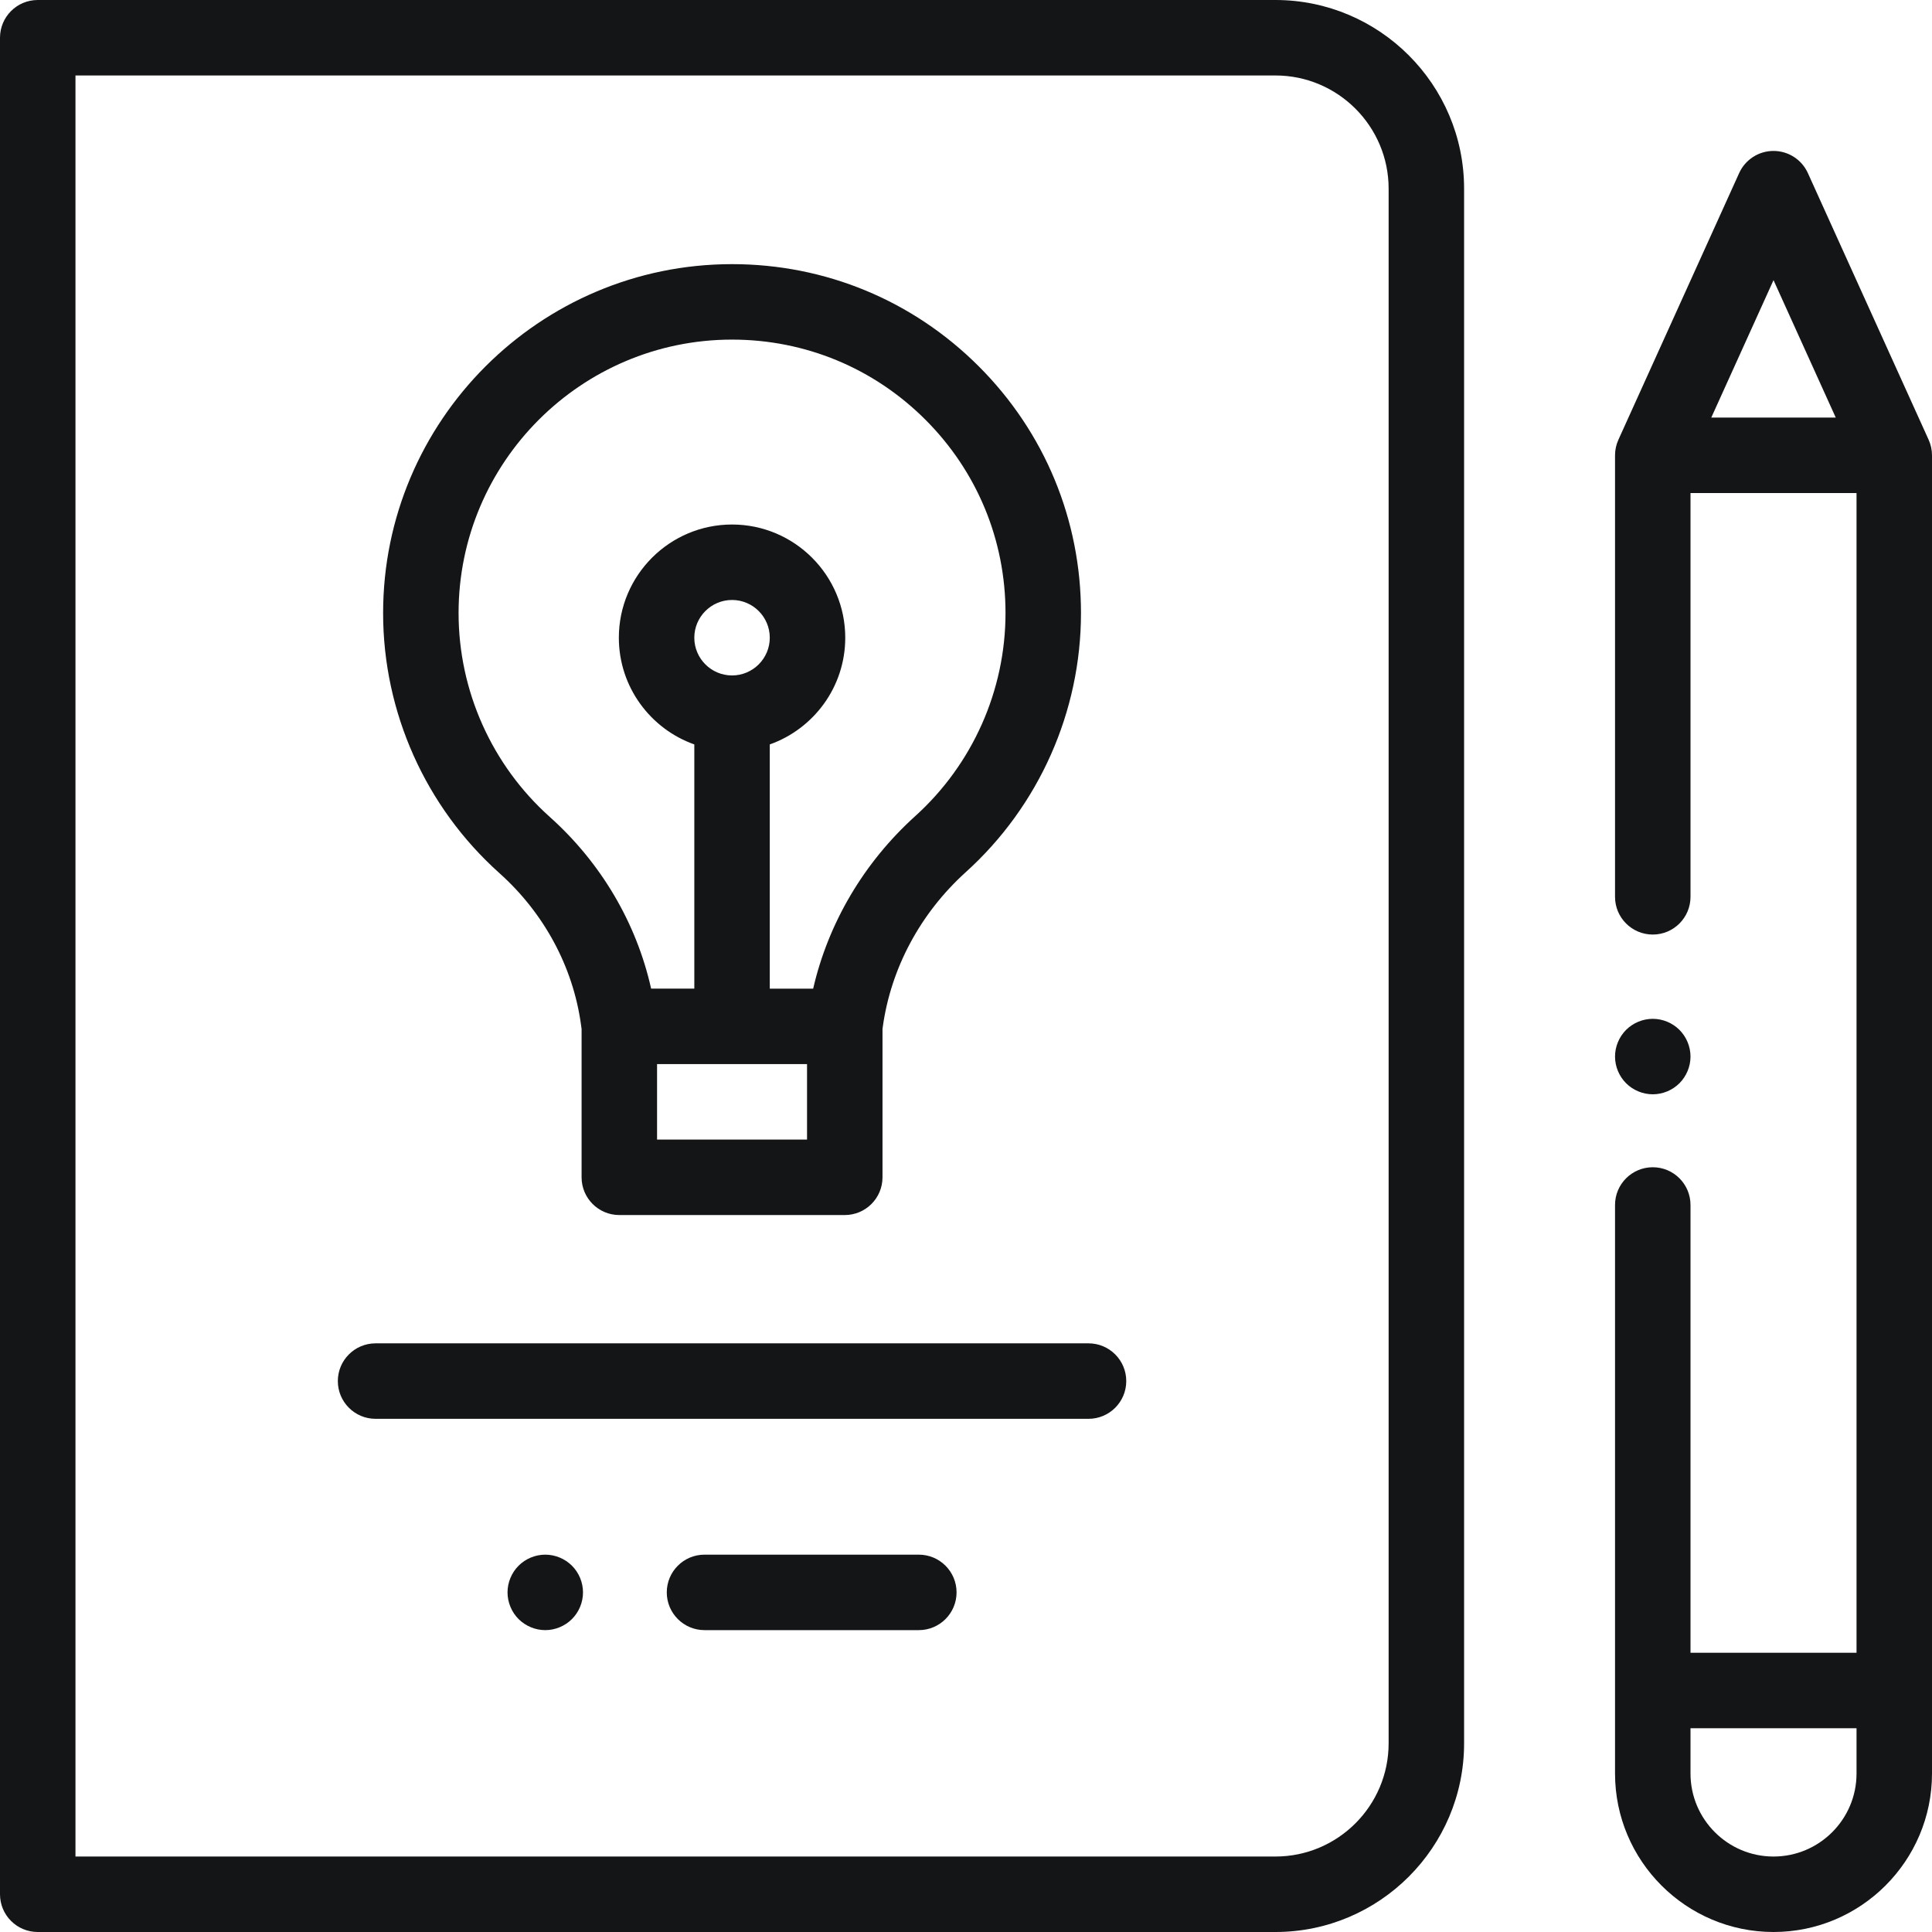
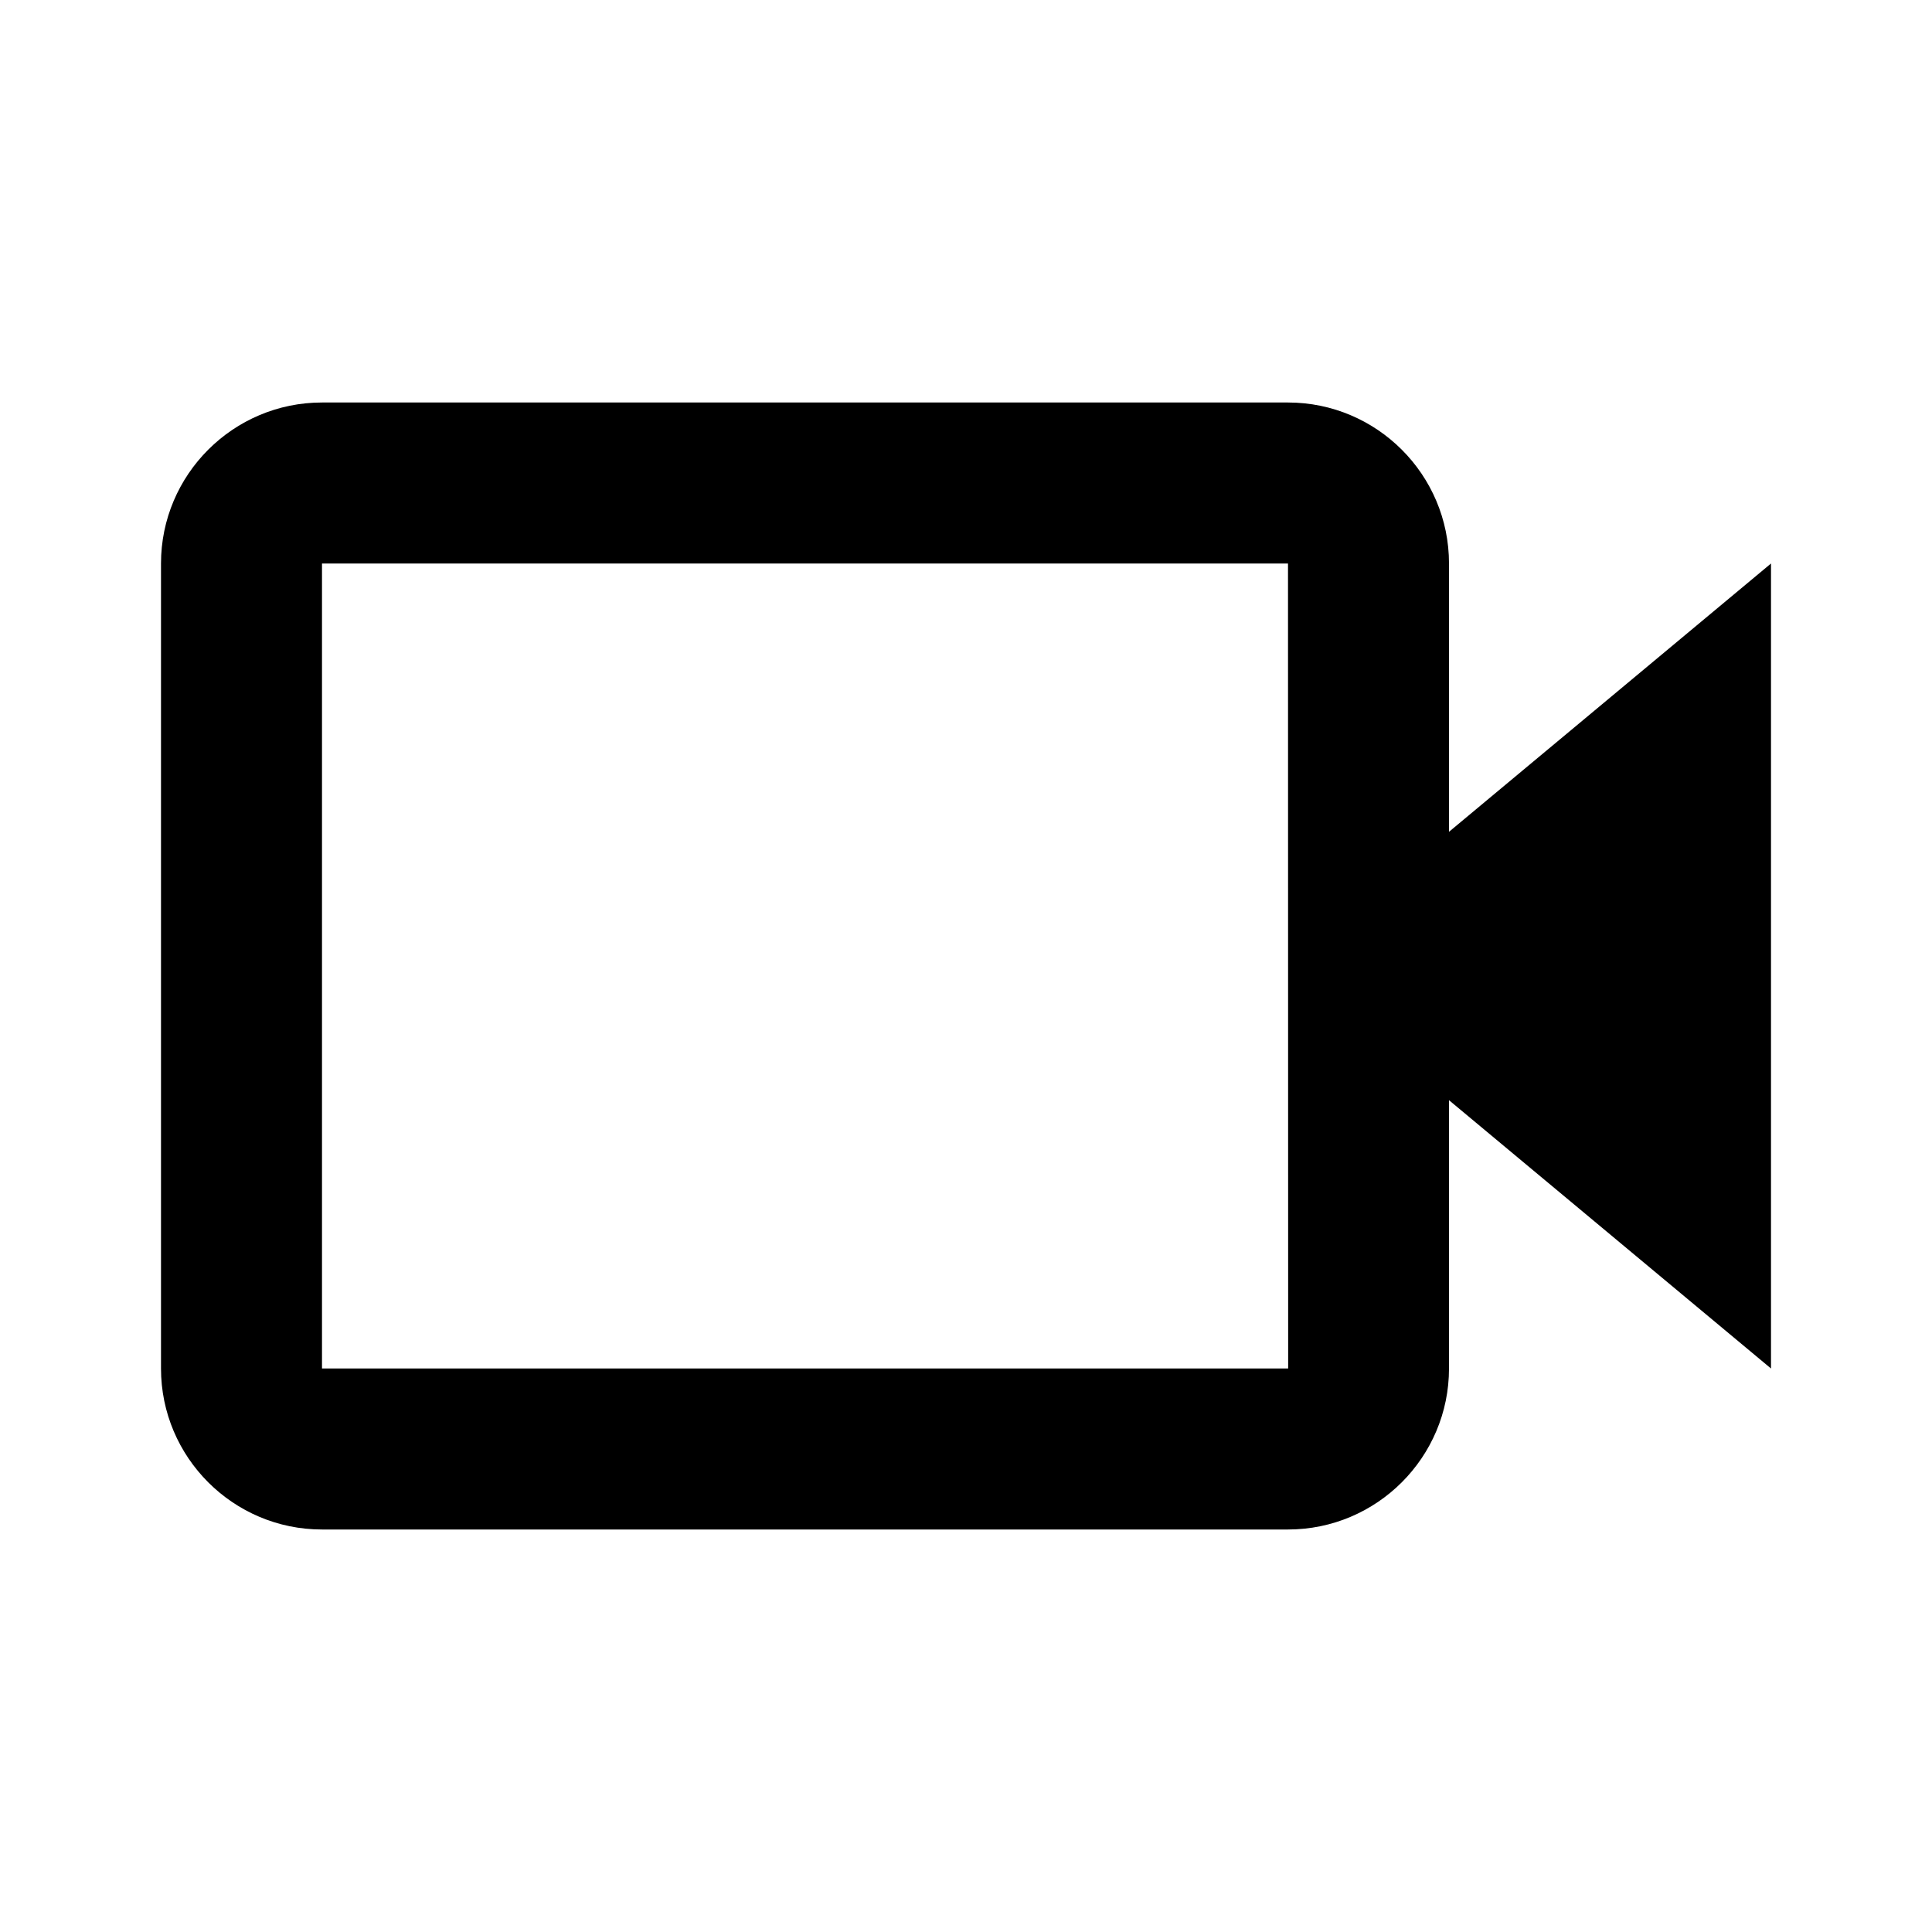
- <svg xmlns="http://www.w3.org/2000/svg" width="500" height="500" viewBox="0 0 500 500" fill="none">
-   <path d="M499.13 113.81L467.88 44.8C466.299 41.307 462.82 39.062 458.985 39.062C455.15 39.062 451.67 41.306 450.089 44.8L418.839 113.81C418.266 115.076 417.969 116.449 417.969 117.839V232.097C417.969 237.49 422.341 241.862 427.735 241.862C433.128 241.862 437.5 237.49 437.5 232.096V127.604H480.469V427.734H437.5V311.848C437.5 306.455 433.128 302.083 427.735 302.083C422.341 302.083 417.969 306.455 417.969 311.848V458.984C417.969 481.6 436.369 499.999 458.985 499.999C481.601 499.999 500 481.6 500 458.984V117.839C500 116.449 499.703 115.075 499.13 113.81ZM458.985 72.502L475.092 108.073H442.877L458.985 72.502ZM458.985 480.469C447.138 480.469 437.5 470.831 437.5 458.984V447.265H480.469V458.984C480.469 470.831 470.831 480.469 458.985 480.469Z" fill="#141516" />
-   <path d="M427.735 283.203C430.303 283.203 432.823 282.158 434.639 280.341C436.456 278.525 437.501 276.006 437.501 273.437C437.501 270.869 436.456 268.349 434.639 266.533C432.823 264.716 430.303 263.671 427.735 263.671C425.166 263.671 422.646 264.716 420.83 266.533C419.013 268.349 417.969 270.869 417.969 273.437C417.969 276.006 419.013 278.525 420.83 280.341C422.646 282.158 425.166 283.203 427.735 283.203Z" fill="#141516" />
-   <path d="M141.114 402.344C138.545 402.344 136.026 403.389 134.209 405.205C132.393 407.022 131.348 409.541 131.348 412.11C131.348 414.678 132.393 417.198 134.209 419.014C136.026 420.831 138.545 421.876 141.114 421.876C143.682 421.876 146.202 420.831 148.018 419.014C149.844 417.198 150.88 414.678 150.88 412.11C150.88 409.541 149.845 407.022 148.018 405.205C146.201 403.388 143.682 402.344 141.114 402.344Z" fill="#141516" />
-   <path d="M237.791 402.344H182.328C176.935 402.344 172.562 406.716 172.562 412.109C172.562 417.503 176.935 421.875 182.328 421.875H237.791C243.185 421.875 247.557 417.503 247.557 412.109C247.557 406.716 243.185 402.344 237.791 402.344Z" fill="#141516" />
-   <path d="M281.71 347.656H97.196C91.803 347.656 87.431 352.028 87.431 357.422C87.431 362.815 91.803 367.188 97.196 367.188H281.709C287.102 367.188 291.474 362.815 291.474 357.422C291.474 352.028 287.103 347.656 281.71 347.656Z" fill="#141516" />
-   <path d="M129.252 225.969C140.806 236.309 148.302 250.224 150.357 265.15L150.515 266.295V304.687C150.515 310.081 154.887 314.453 160.281 314.453H218.625C224.019 314.453 228.391 310.081 228.391 304.687V266.294L228.458 265.801C230.557 250.567 238.197 236.32 249.97 225.685C268.9 208.585 279.757 184.156 279.757 158.664C279.757 134.537 270.359 111.856 253.297 94.799C236.24 77.748 213.568 68.36 189.452 68.36C189.442 68.36 189.43 68.36 189.42 68.36C139.644 68.377 99.149 108.888 99.149 158.665C99.148 184.317 110.121 208.848 129.252 225.969ZM208.86 294.922H170.047V275.39H208.86V294.922ZM189.453 174.804C184.068 174.804 179.687 170.423 179.687 165.039C179.687 159.654 184.068 155.273 189.453 155.273C194.837 155.273 199.218 159.654 199.218 165.039C199.218 170.423 194.838 174.804 189.453 174.804ZM189.427 87.891C189.437 87.891 189.443 87.891 189.452 87.891C208.352 87.891 226.122 95.249 239.488 108.611C252.86 121.979 260.226 139.754 260.226 158.663C260.226 178.642 251.716 197.787 236.878 211.192C223.576 223.208 214.358 238.861 210.447 255.86H199.219V192.657C210.585 188.625 218.751 177.771 218.751 165.04C218.751 148.885 205.608 135.743 189.454 135.743C173.299 135.743 160.157 148.885 160.157 165.04C160.157 177.77 168.322 188.626 179.688 192.657V255.859H168.512C164.726 238.895 155.565 223.305 142.276 211.413C127.281 197.994 118.68 178.768 118.68 158.663C118.679 119.653 150.416 87.904 189.427 87.891Z" fill="#141516" />
-   <path d="M330.078 0H9.765C4.372 0 0 4.372 0 9.765V490.234C0 495.628 4.372 500 9.765 500H330.078C357.002 500 378.906 478.095 378.906 451.172V48.828C378.907 21.904 357.002 0 330.078 0ZM359.375 451.172C359.375 467.326 346.233 480.469 330.078 480.469H19.532V19.532H330.079C346.233 19.532 359.376 32.674 359.376 48.828V451.172H359.375Z" fill="#141516" />
+ <svg xmlns="http://www.w3.org/2000/svg" width="24" height="24">
+   <path d="M18 7c0-1.103-.897-2-2-2H4c-1.103 0-2 .897-2 2v10c0 1.103.897 2 2 2h12c1.103 0 2-.897 2-2v-3.333L22 17V7l-4 3.333V7zm-1.998 10H4V7h12l.001 4.999L16 12l.001.001.001 4.999z" />
</svg>
